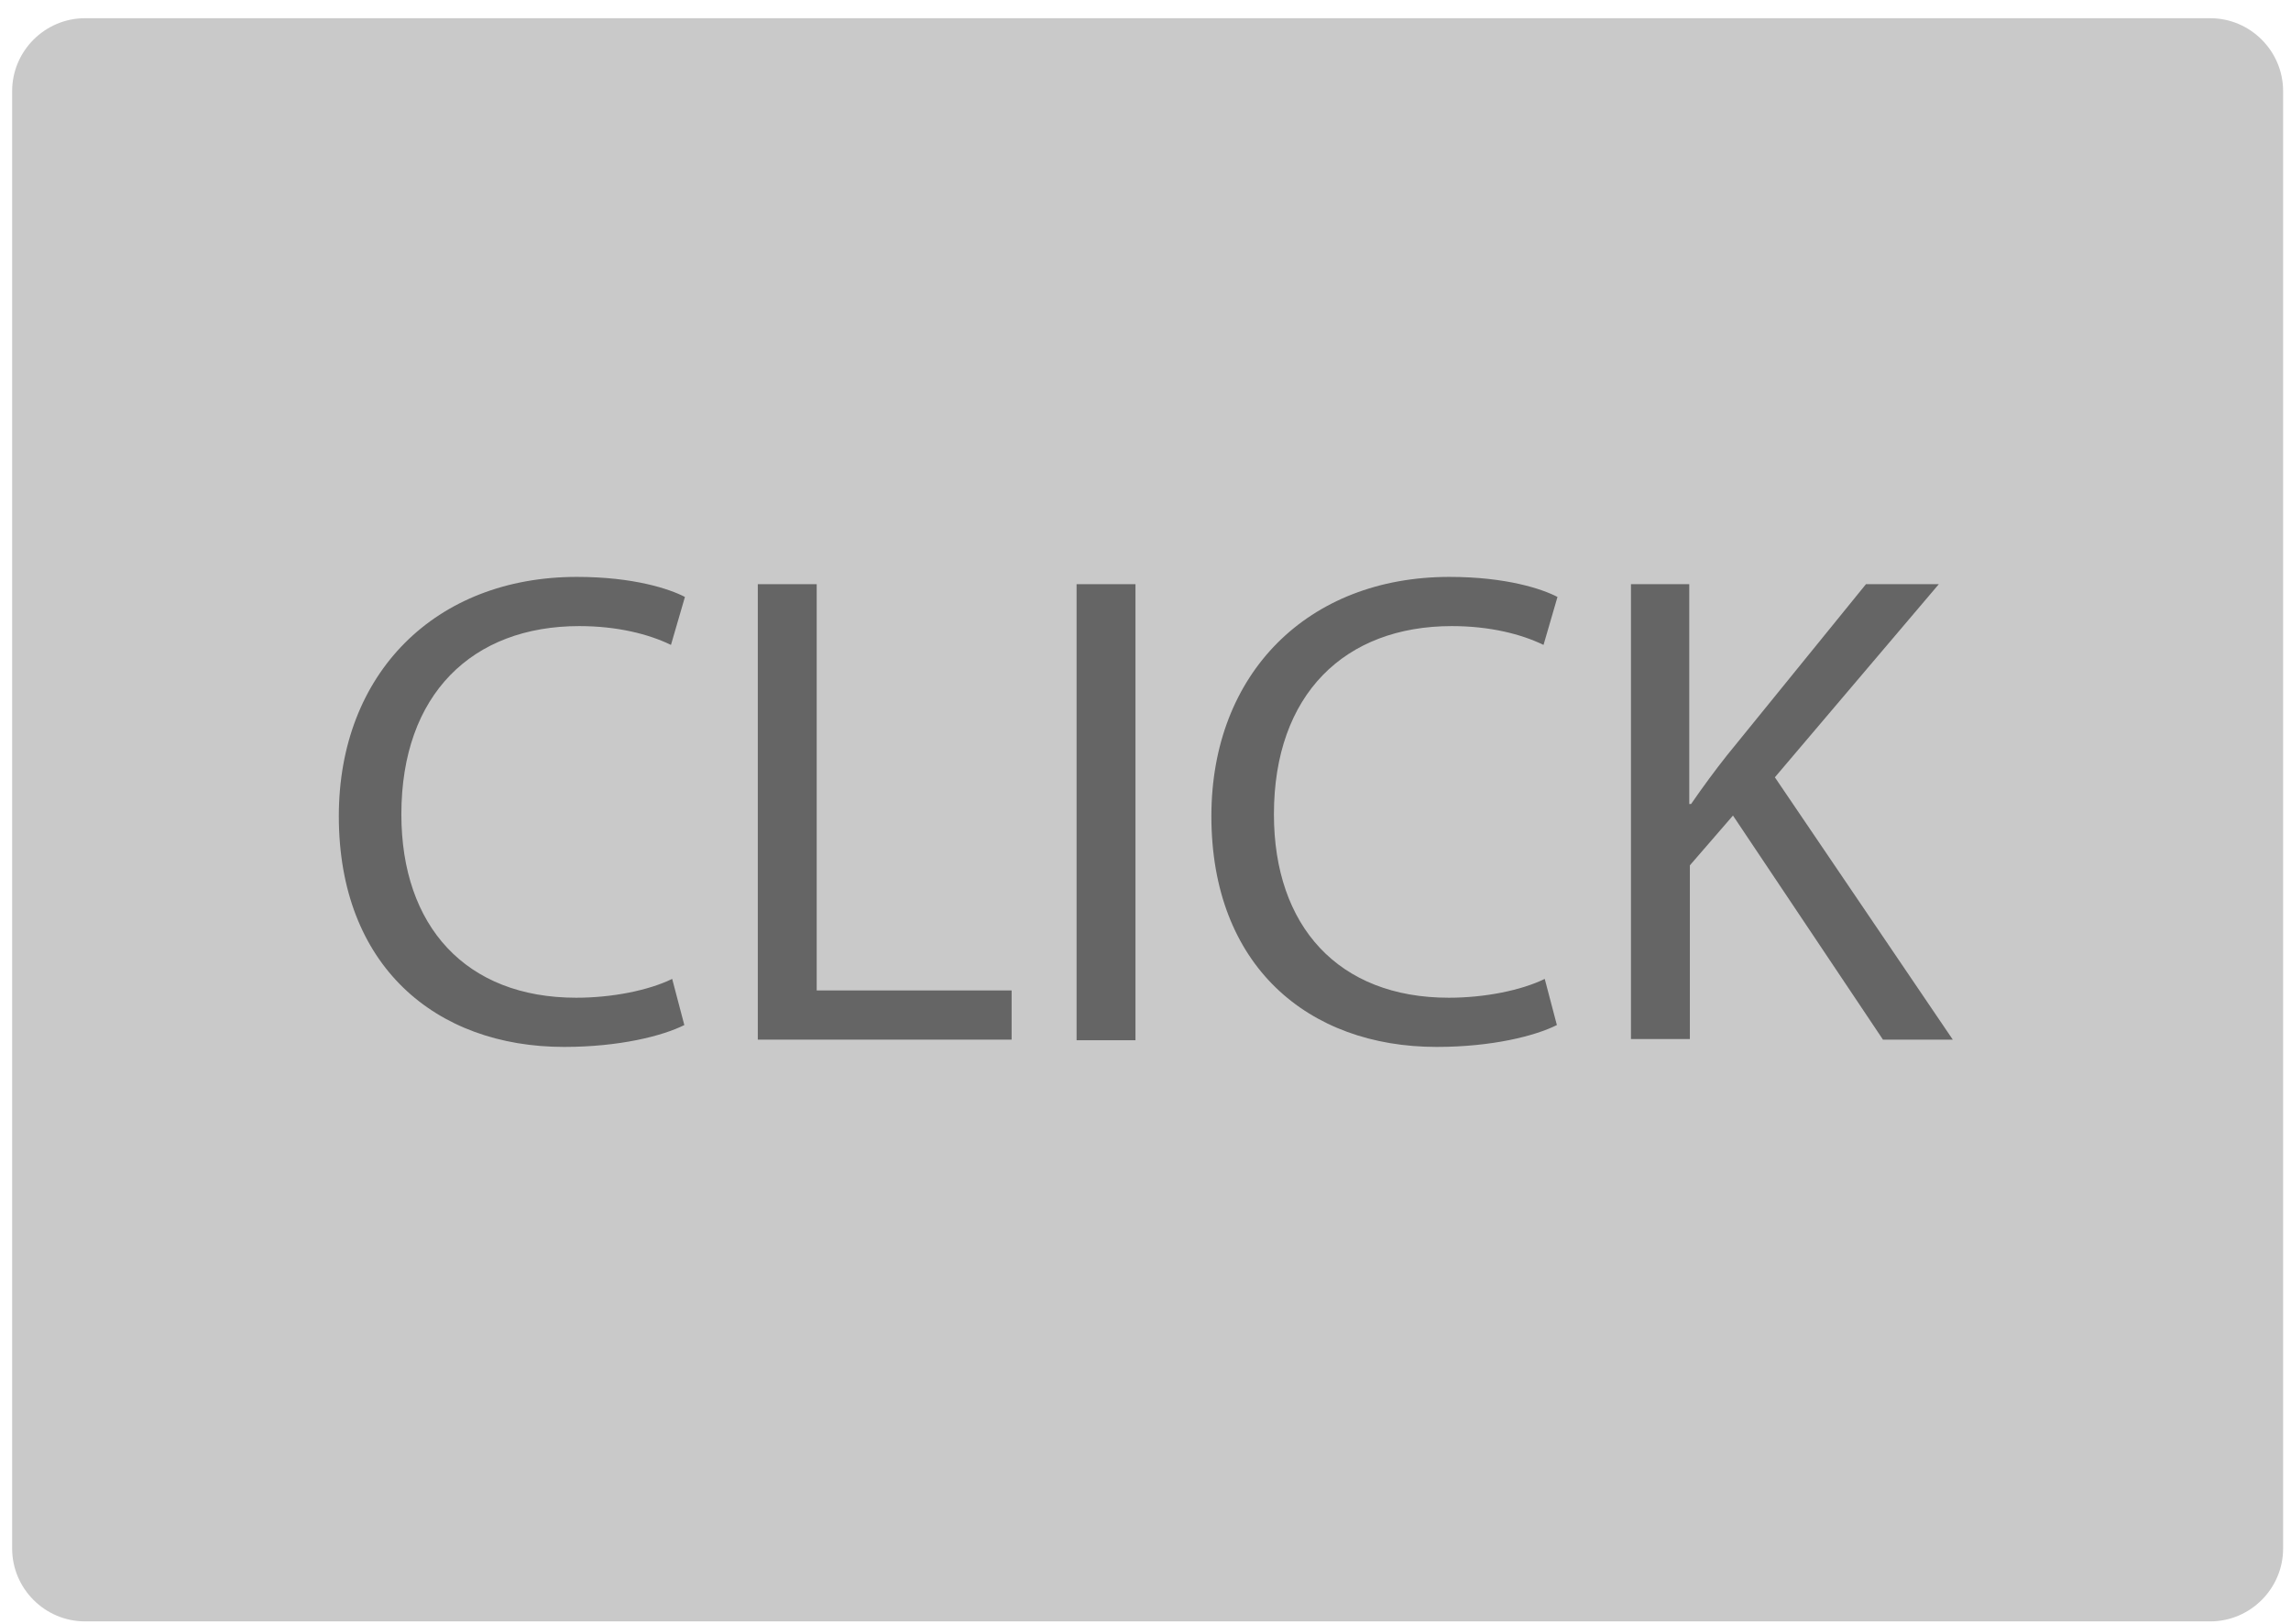
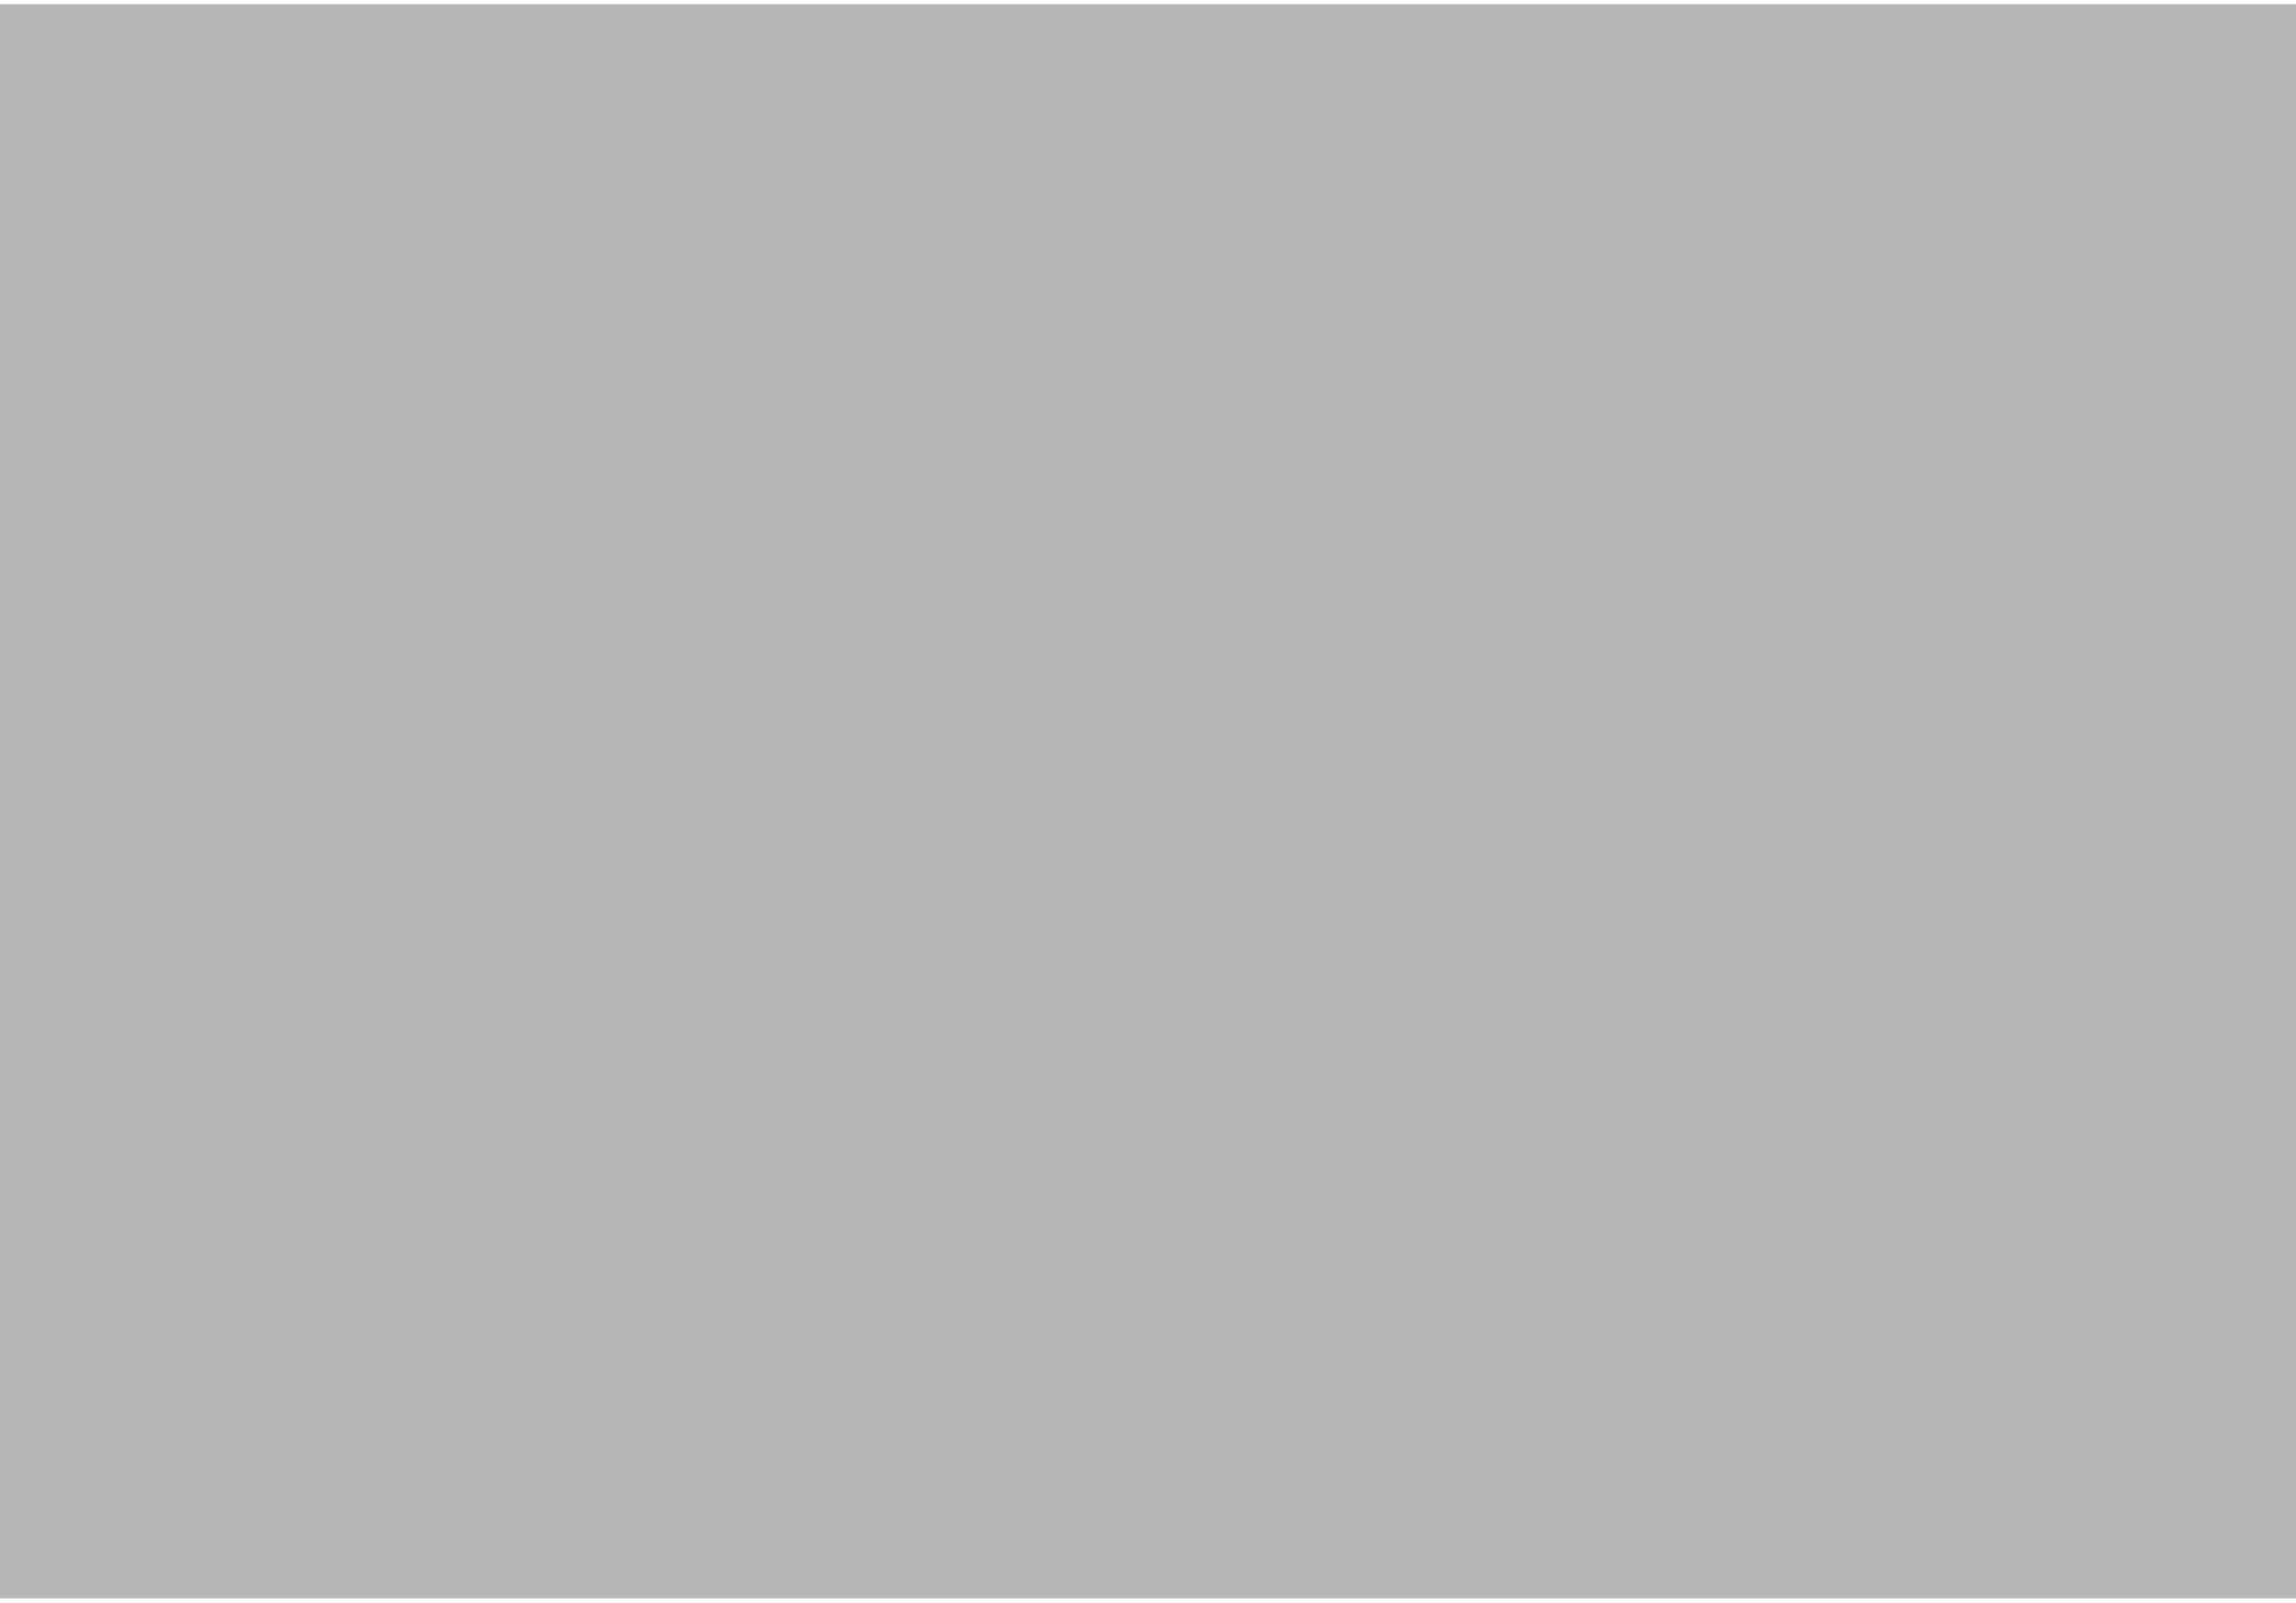
- <svg xmlns="http://www.w3.org/2000/svg" version="1.1" id="Layer_1" x="0px" y="0px" viewBox="0 0 377.3 267.3" style="enable-background:new 0 0 377.3 267.3;" xml:space="preserve">
+ <svg xmlns="http://www.w3.org/2000/svg" version="1.1" id="Capa_1" x="0px" y="0px" viewBox="0 0 54.6 38.1" style="enable-background:new 0 0 54.6 38.1;" xml:space="preserve">
  <style type="text/css">
- 	.st0{fill:#C9C9C9;}
- 	.st1{fill:#656565;}
+ 	.st0{fill:#B7B7B7;}
</style>
-   <path class="st0" d="M364,267H14c-6.6,0-12-5.4-12-12V15C2,8.4,7.4,3,14,3h350c6.6,0,12,5.4,12,12v240C376,261.6,370.6,267,364,267z  " />
  <g>
-     <path class="st1" d="M112.7,168.8c-3.6,1.8-10.7,3.6-19.8,3.6c-21.2,0-37.1-13.4-37.1-38c0-23.5,15.9-39.4,39.2-39.4   c9.4,0,15.3,2,17.8,3.3l-2.3,7.9c-3.7-1.8-8.9-3.1-15.1-3.1c-17.6,0-29.3,11.2-29.3,31c0,18.4,10.6,30.2,28.8,30.2   c5.9,0,11.9-1.2,15.8-3.1L112.7,168.8z" />
-     <path class="st1" d="M124.8,96.2h9.7v66.9h32.1v8.1h-41.8V96.2z" />
-     <path class="st1" d="M187,96.2v75.1h-9.7V96.2H187z" />
-     <path class="st1" d="M256.4,168.8c-3.6,1.8-10.7,3.6-19.8,3.6c-21.2,0-37.1-13.4-37.1-38c0-23.5,15.9-39.4,39.2-39.4   c9.4,0,15.3,2,17.8,3.3l-2.3,7.9c-3.7-1.8-8.9-3.1-15.1-3.1c-17.6,0-29.3,11.2-29.3,31c0,18.4,10.6,30.2,28.8,30.2   c5.9,0,11.9-1.2,15.8-3.1L256.4,168.8z" />
-     <path class="st1" d="M268.5,96.2h9.7v36.2h0.3c2-2.9,4-5.6,5.9-8l22.9-28.2h12L292.3,128l29.3,43.2h-11.5l-24.7-36.9l-7.1,8.2v28.6   h-9.7V96.2z" />
+     <rect y="0.1" class="st0" width="54.6" height="37.9" />
  </g>
</svg>
